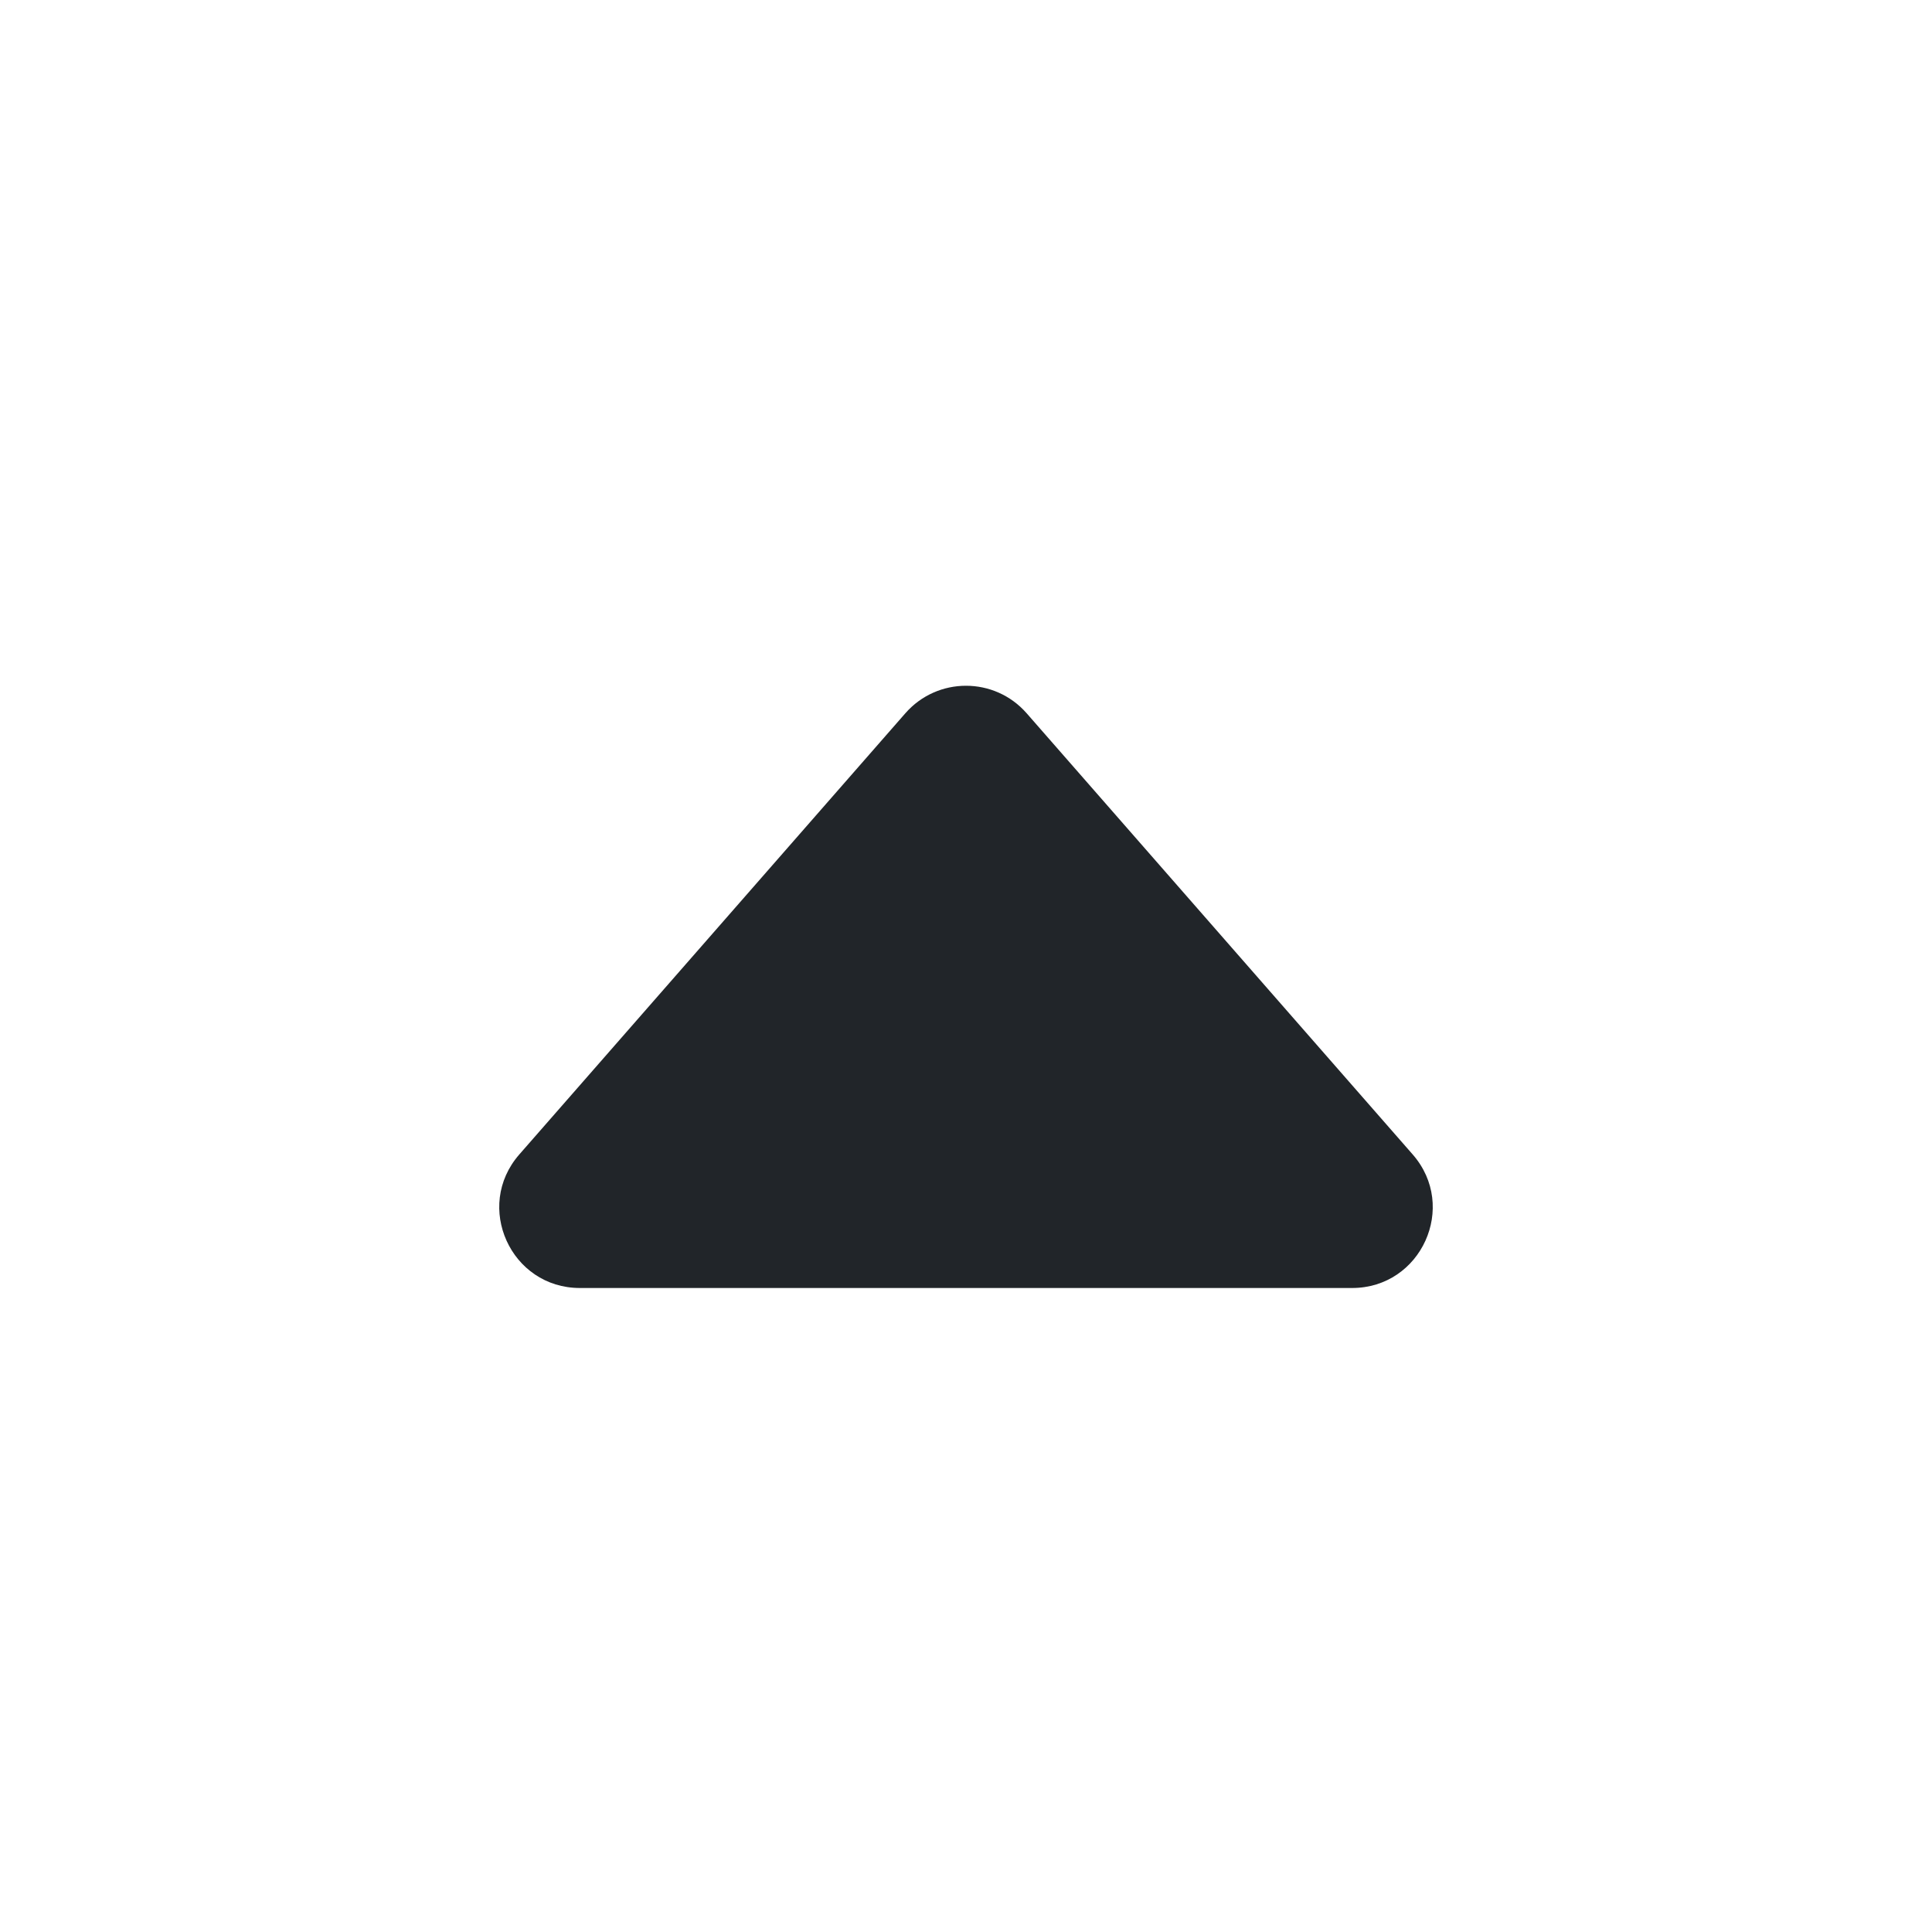
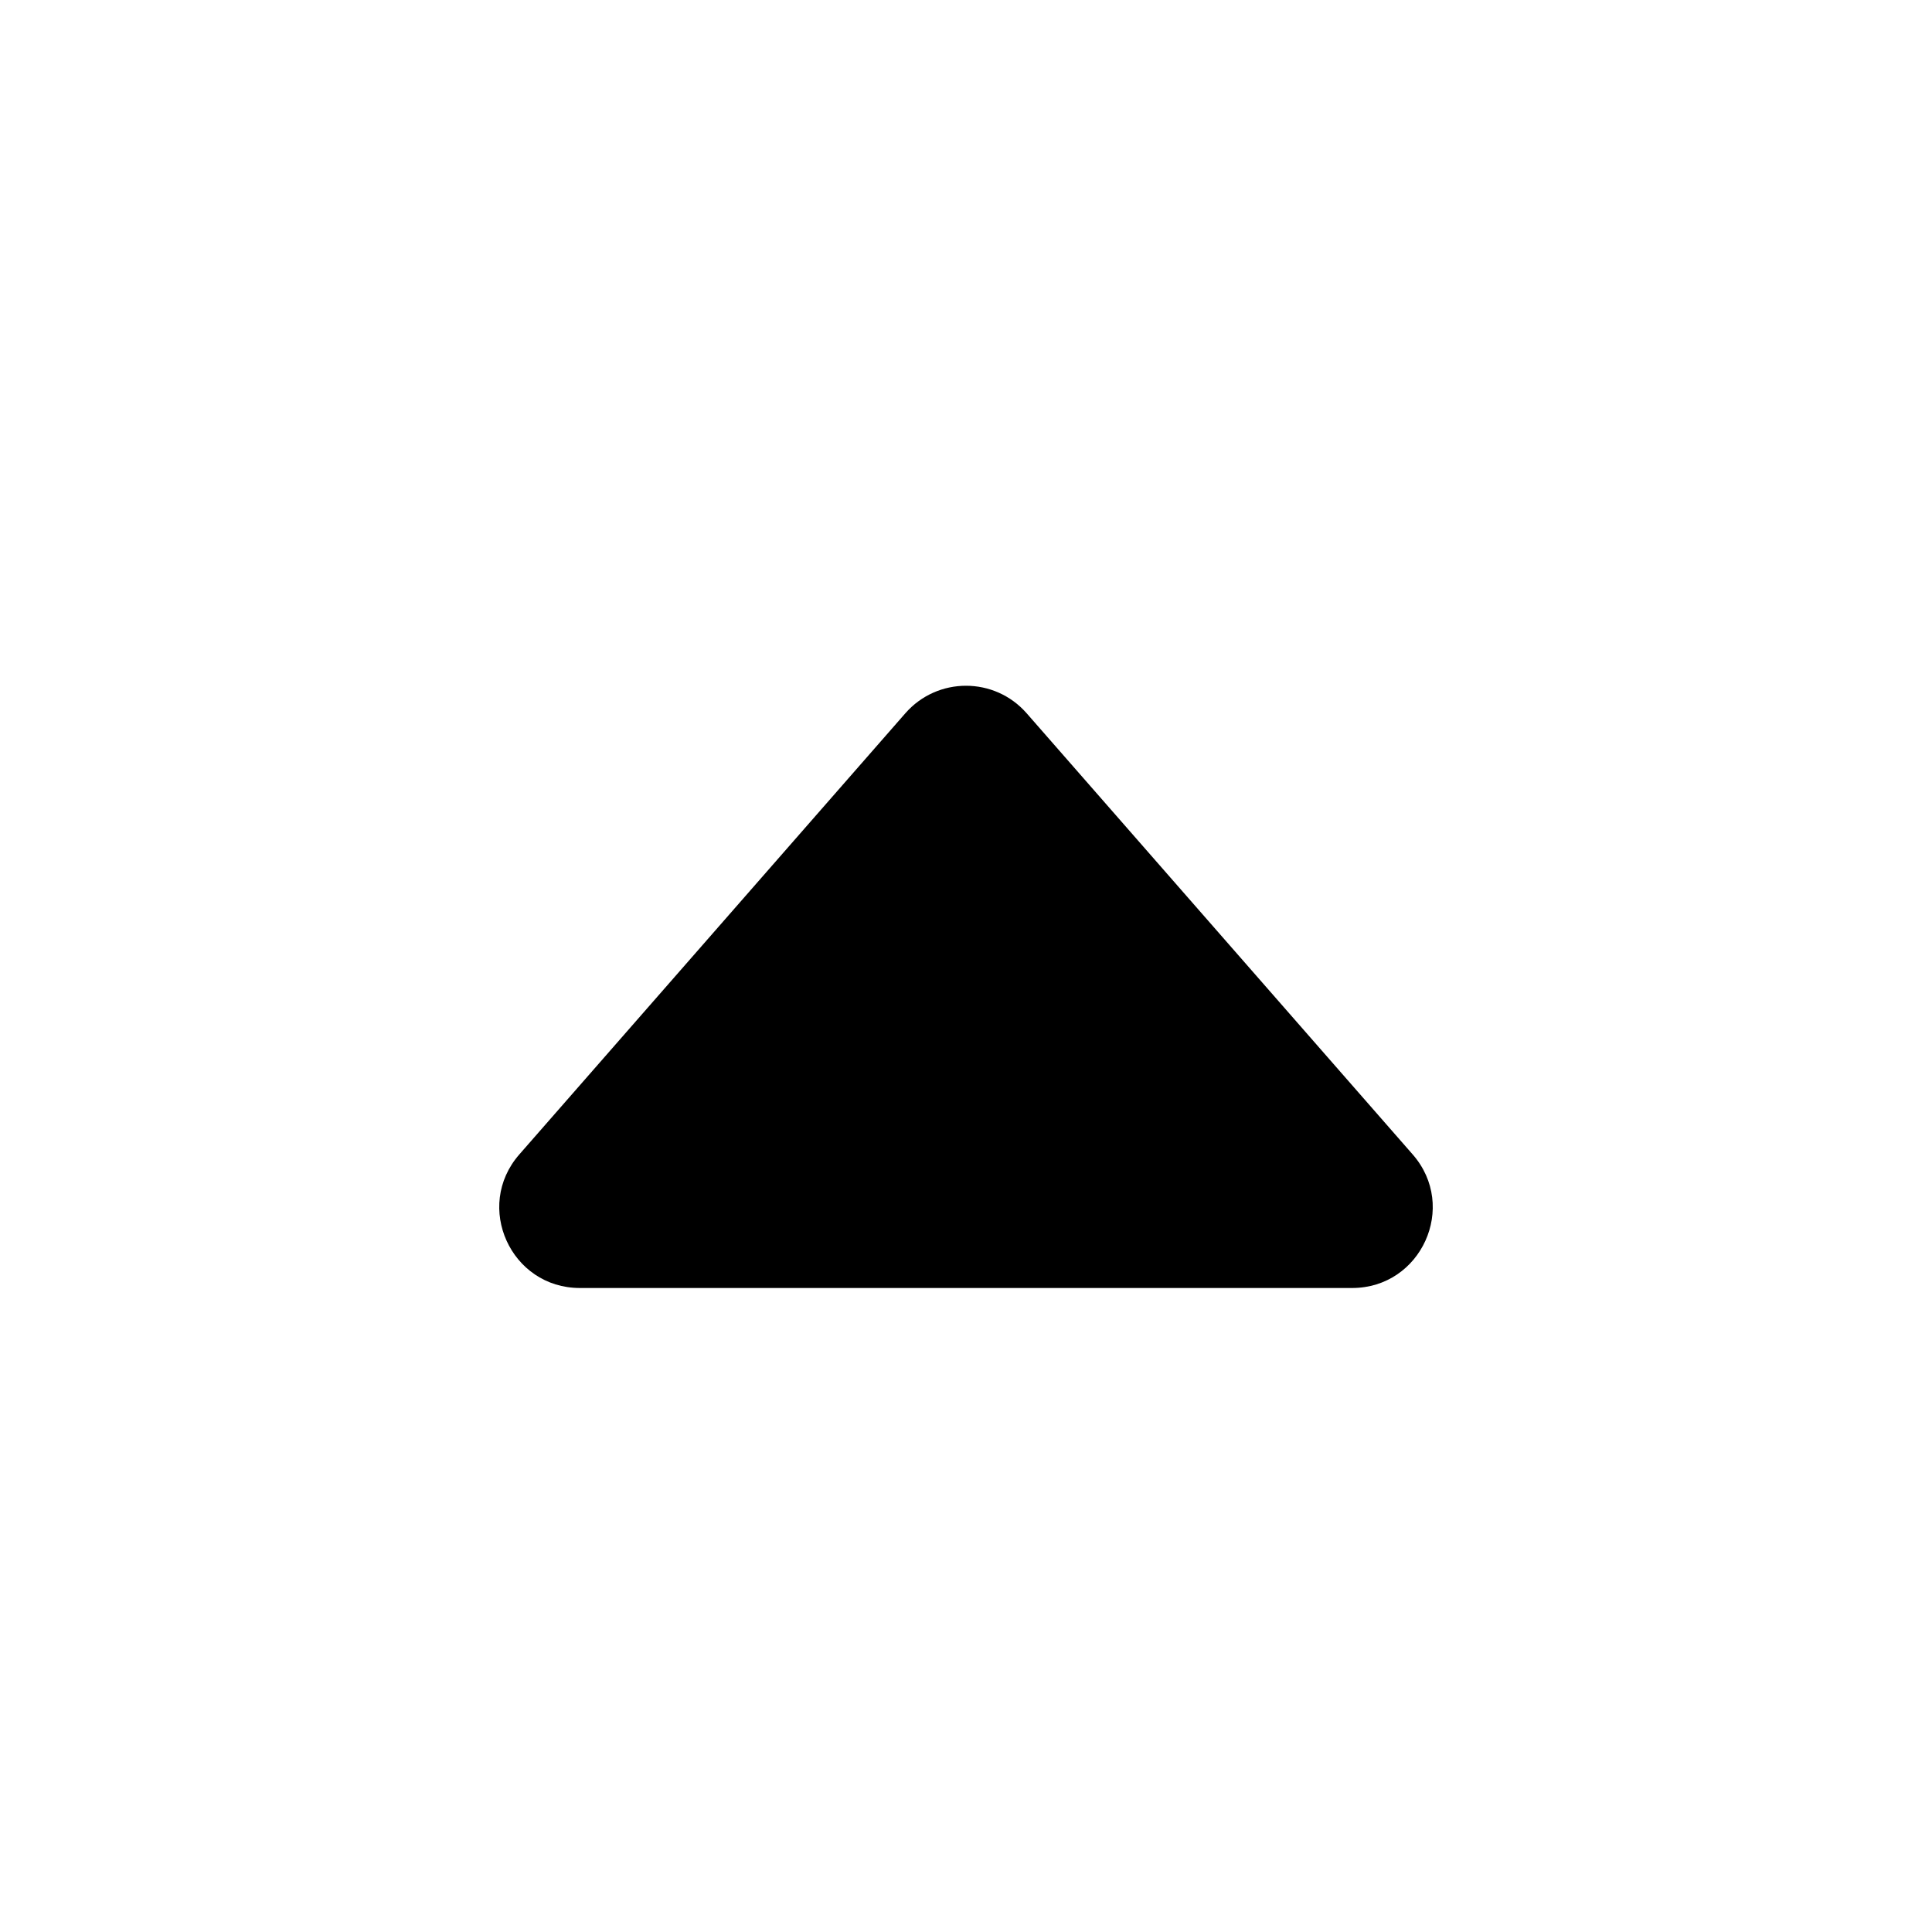
- <svg xmlns="http://www.w3.org/2000/svg" width="24" height="24" viewBox="0 0 24 24" fill="none">
-   <path d="M12.753 8.86C12.354 8.405 11.646 8.405 11.247 8.86L6.451 14.341C5.885 14.988 6.345 16 7.204 16L16.796 16C17.655 16 18.115 14.988 17.549 14.341L12.753 8.86Z" fill="#212529" />
+ <svg xmlns="http://www.w3.org/2000/svg" width="current" height="current" viewBox="0 0 24 24" fill="currentColor">
+   <path d="M12.753 8.86C12.354 8.405 11.646 8.405 11.247 8.86L6.451 14.341C5.885 14.988 6.345 16 7.204 16L16.796 16C17.655 16 18.115 14.988 17.549 14.341L12.753 8.86Z" fill="currentColor" />
</svg>
